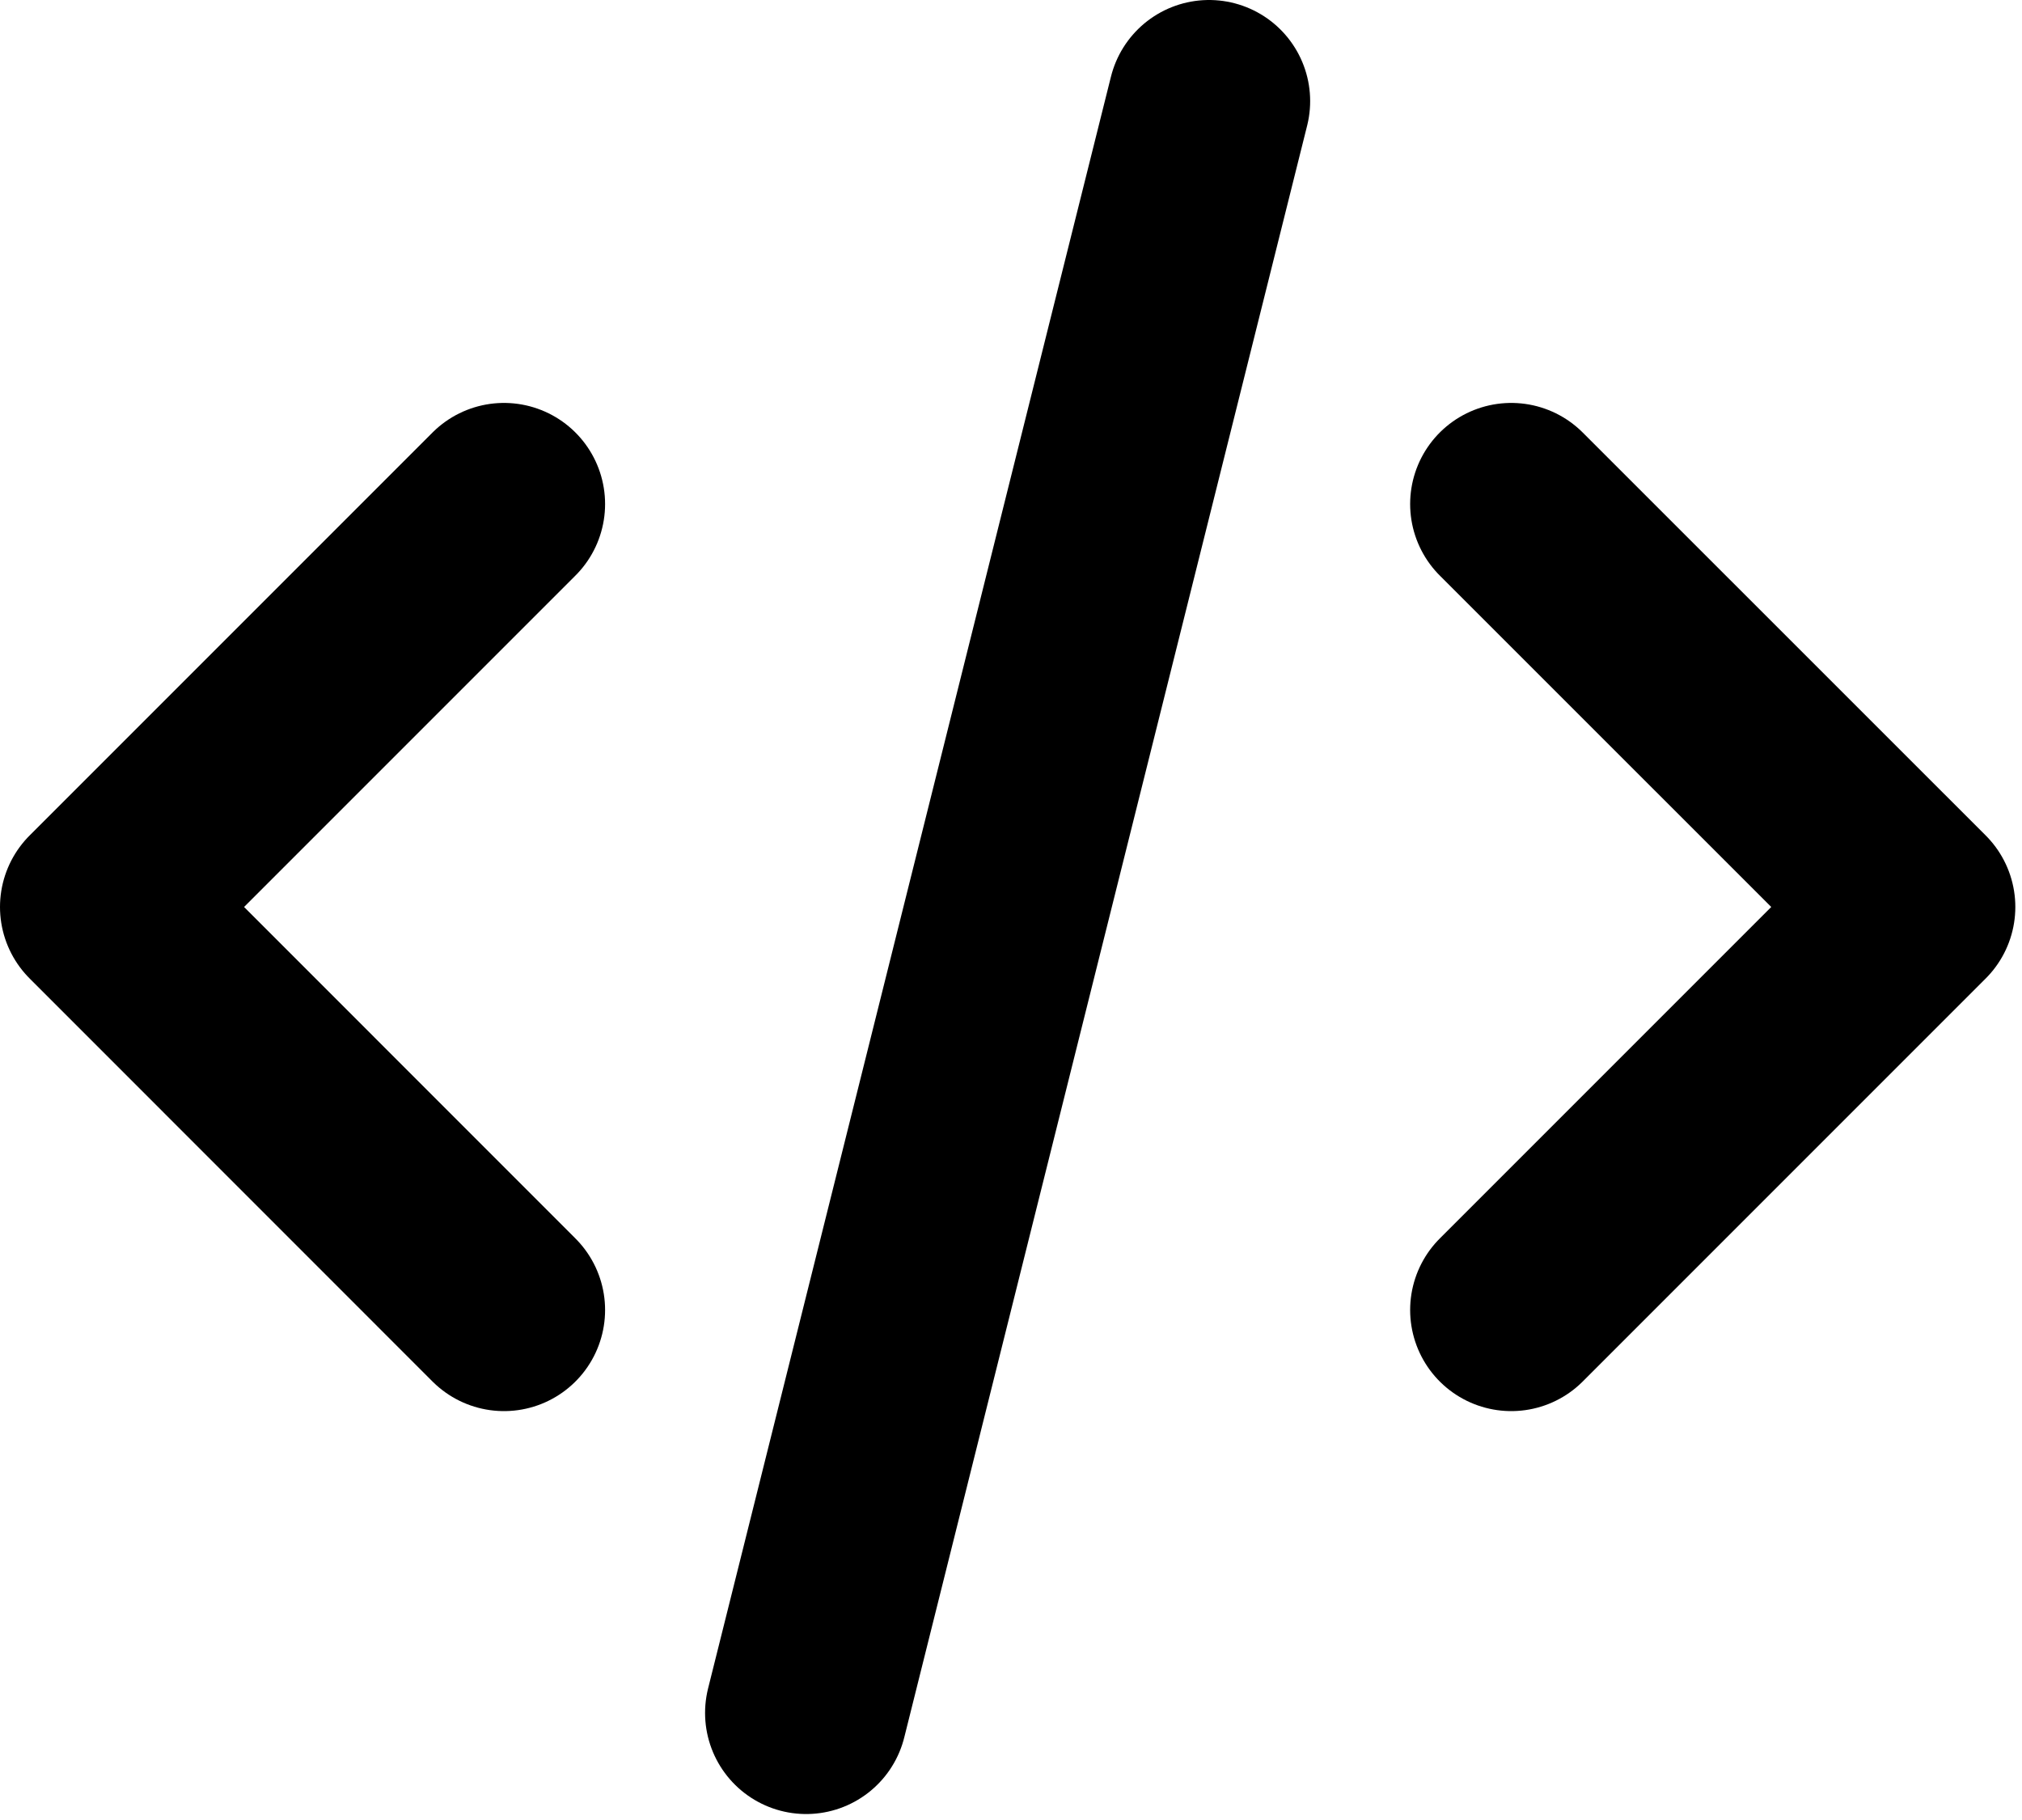
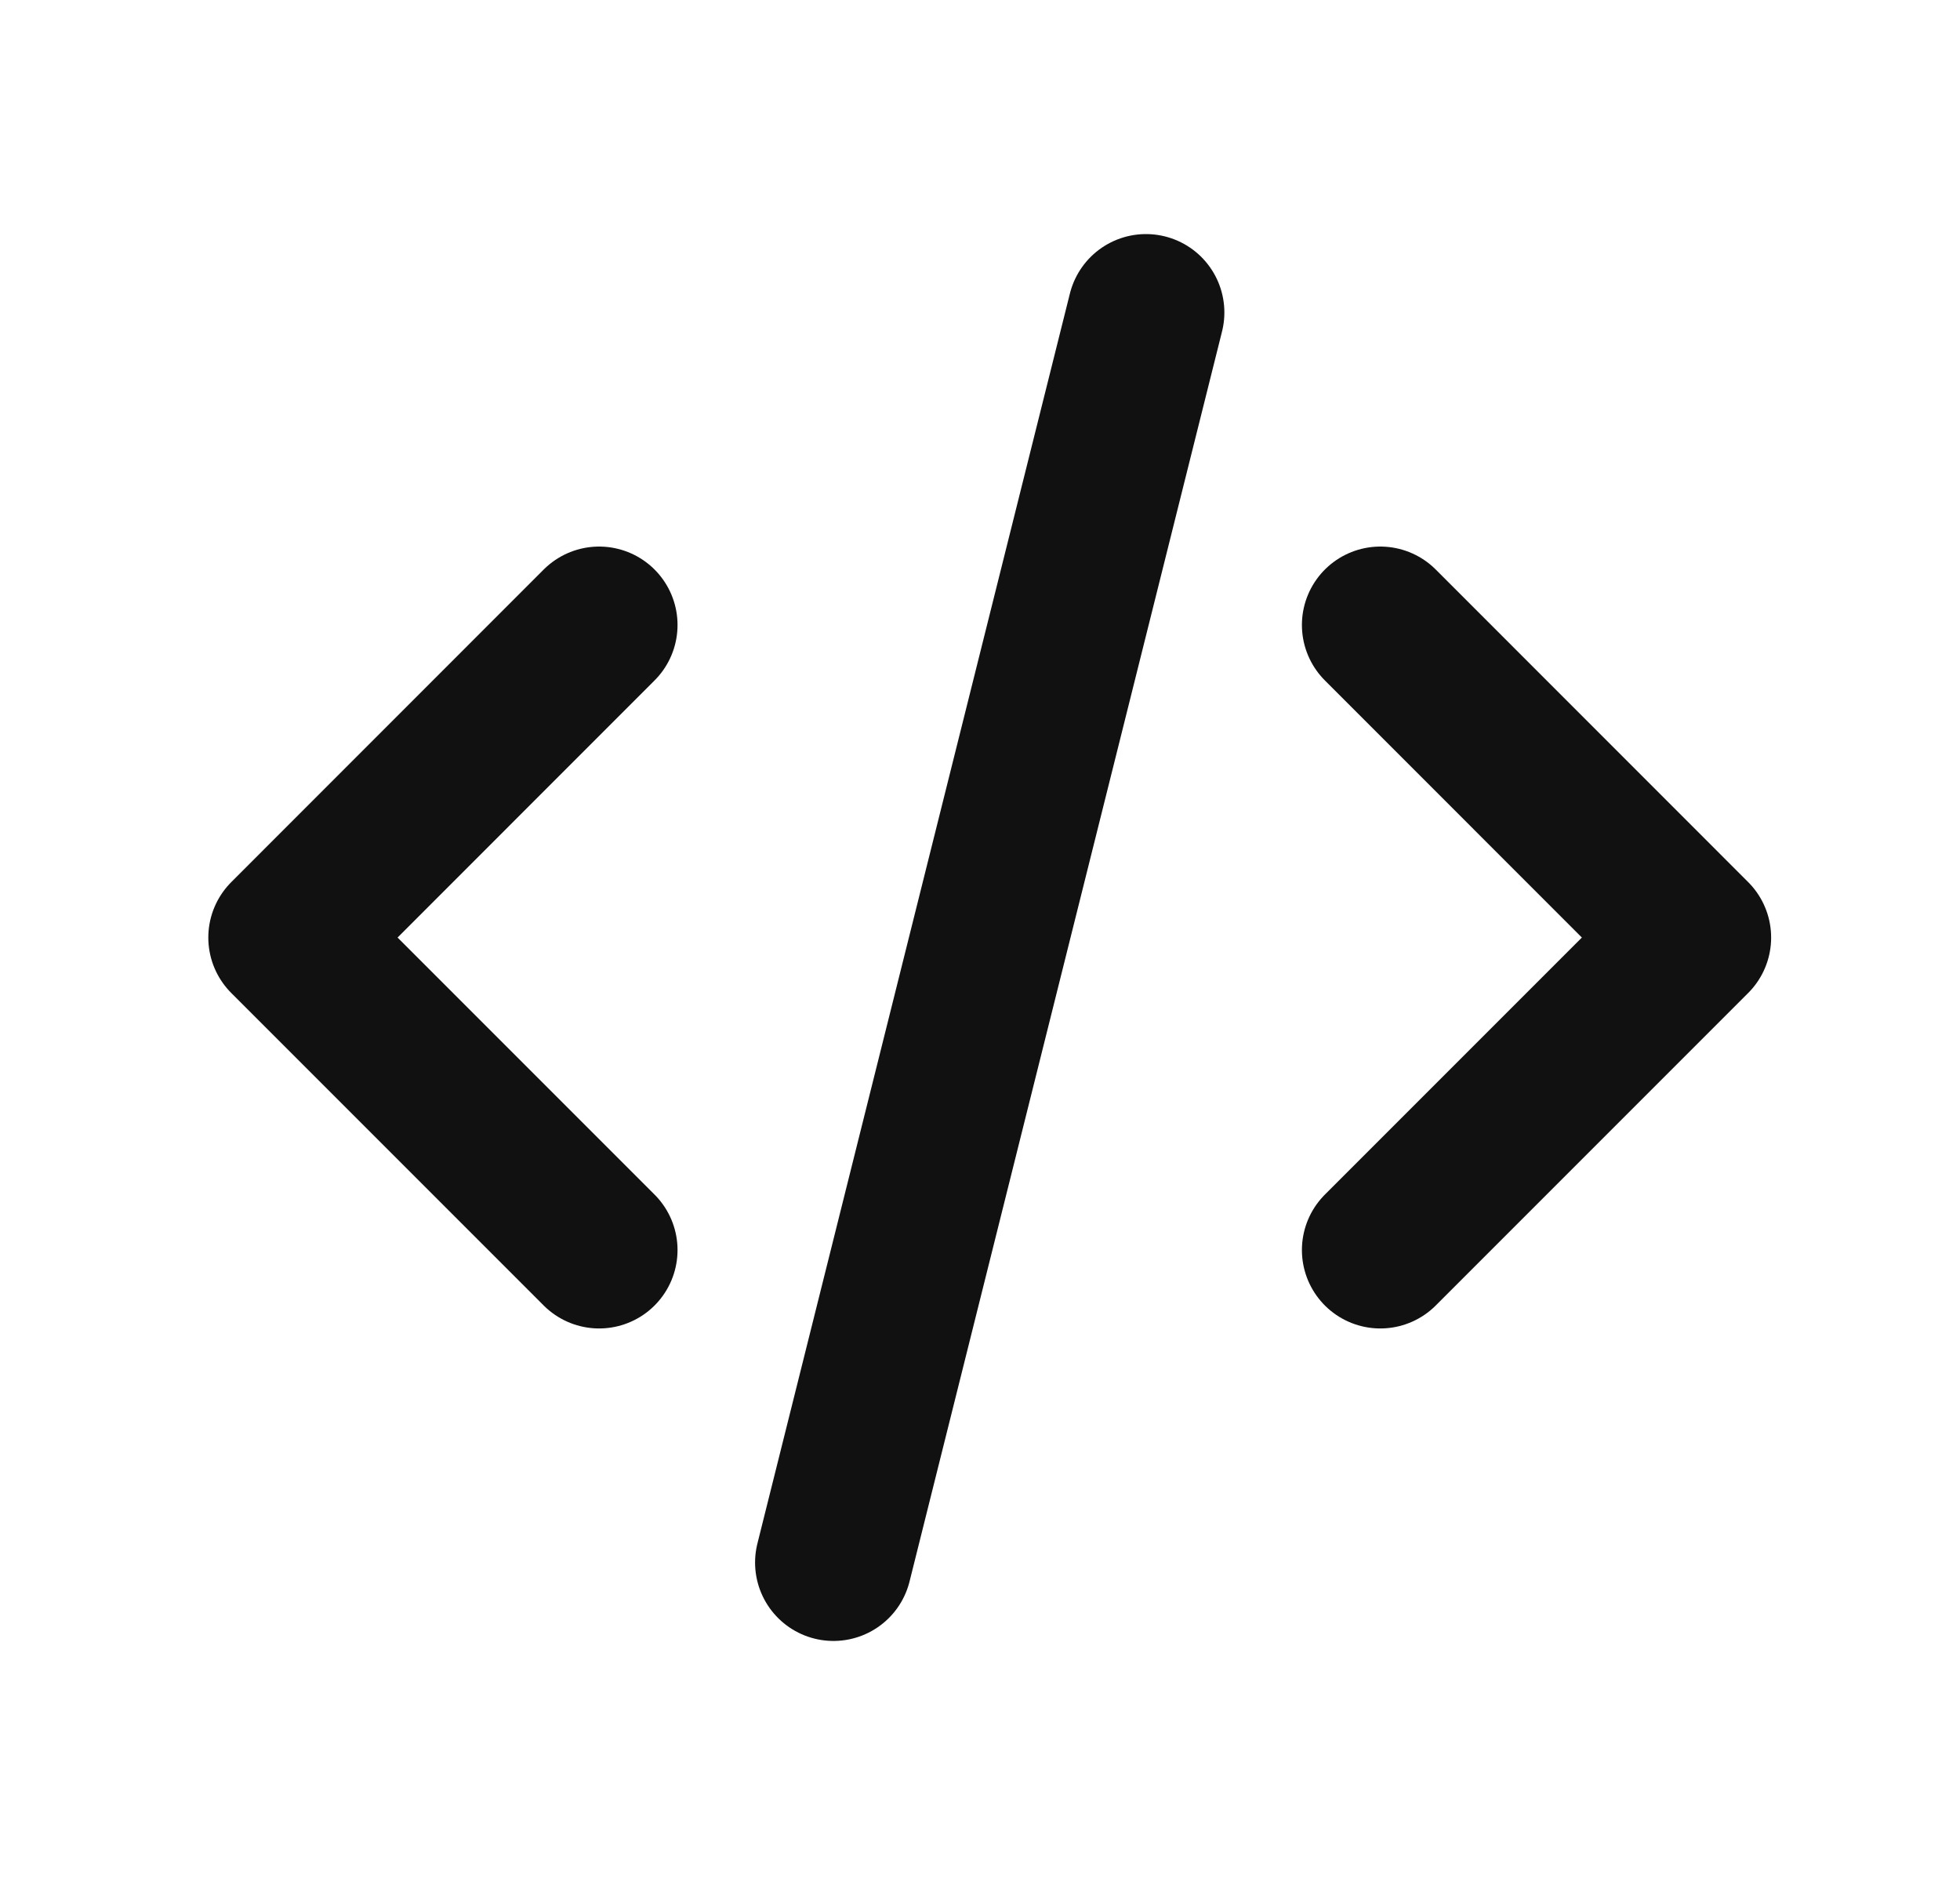
- <svg xmlns="http://www.w3.org/2000/svg" width="20" height="18" viewBox="0 0 20 18" fill="none">
-   <path d="M4.985 4.985L1 8.97L4.985 12.956M14.948 4.985L18.934 8.97L14.948 12.956M11.959 1L7.974 16.941" stroke="black" stroke-width="2" stroke-linecap="round" stroke-linejoin="round" />
+ <svg xmlns="http://www.w3.org/2000/svg" width="25" height="24" viewBox="0 0 25 24" fill="none">
+   <path d="M7.642 7.97L3.657 11.956L7.642 15.941M17.606 7.97L21.591 11.956L17.606 15.941M14.617 3.985L10.631 19.926" stroke="#111111" stroke-width="2" stroke-linecap="round" stroke-linejoin="round" />
</svg>
